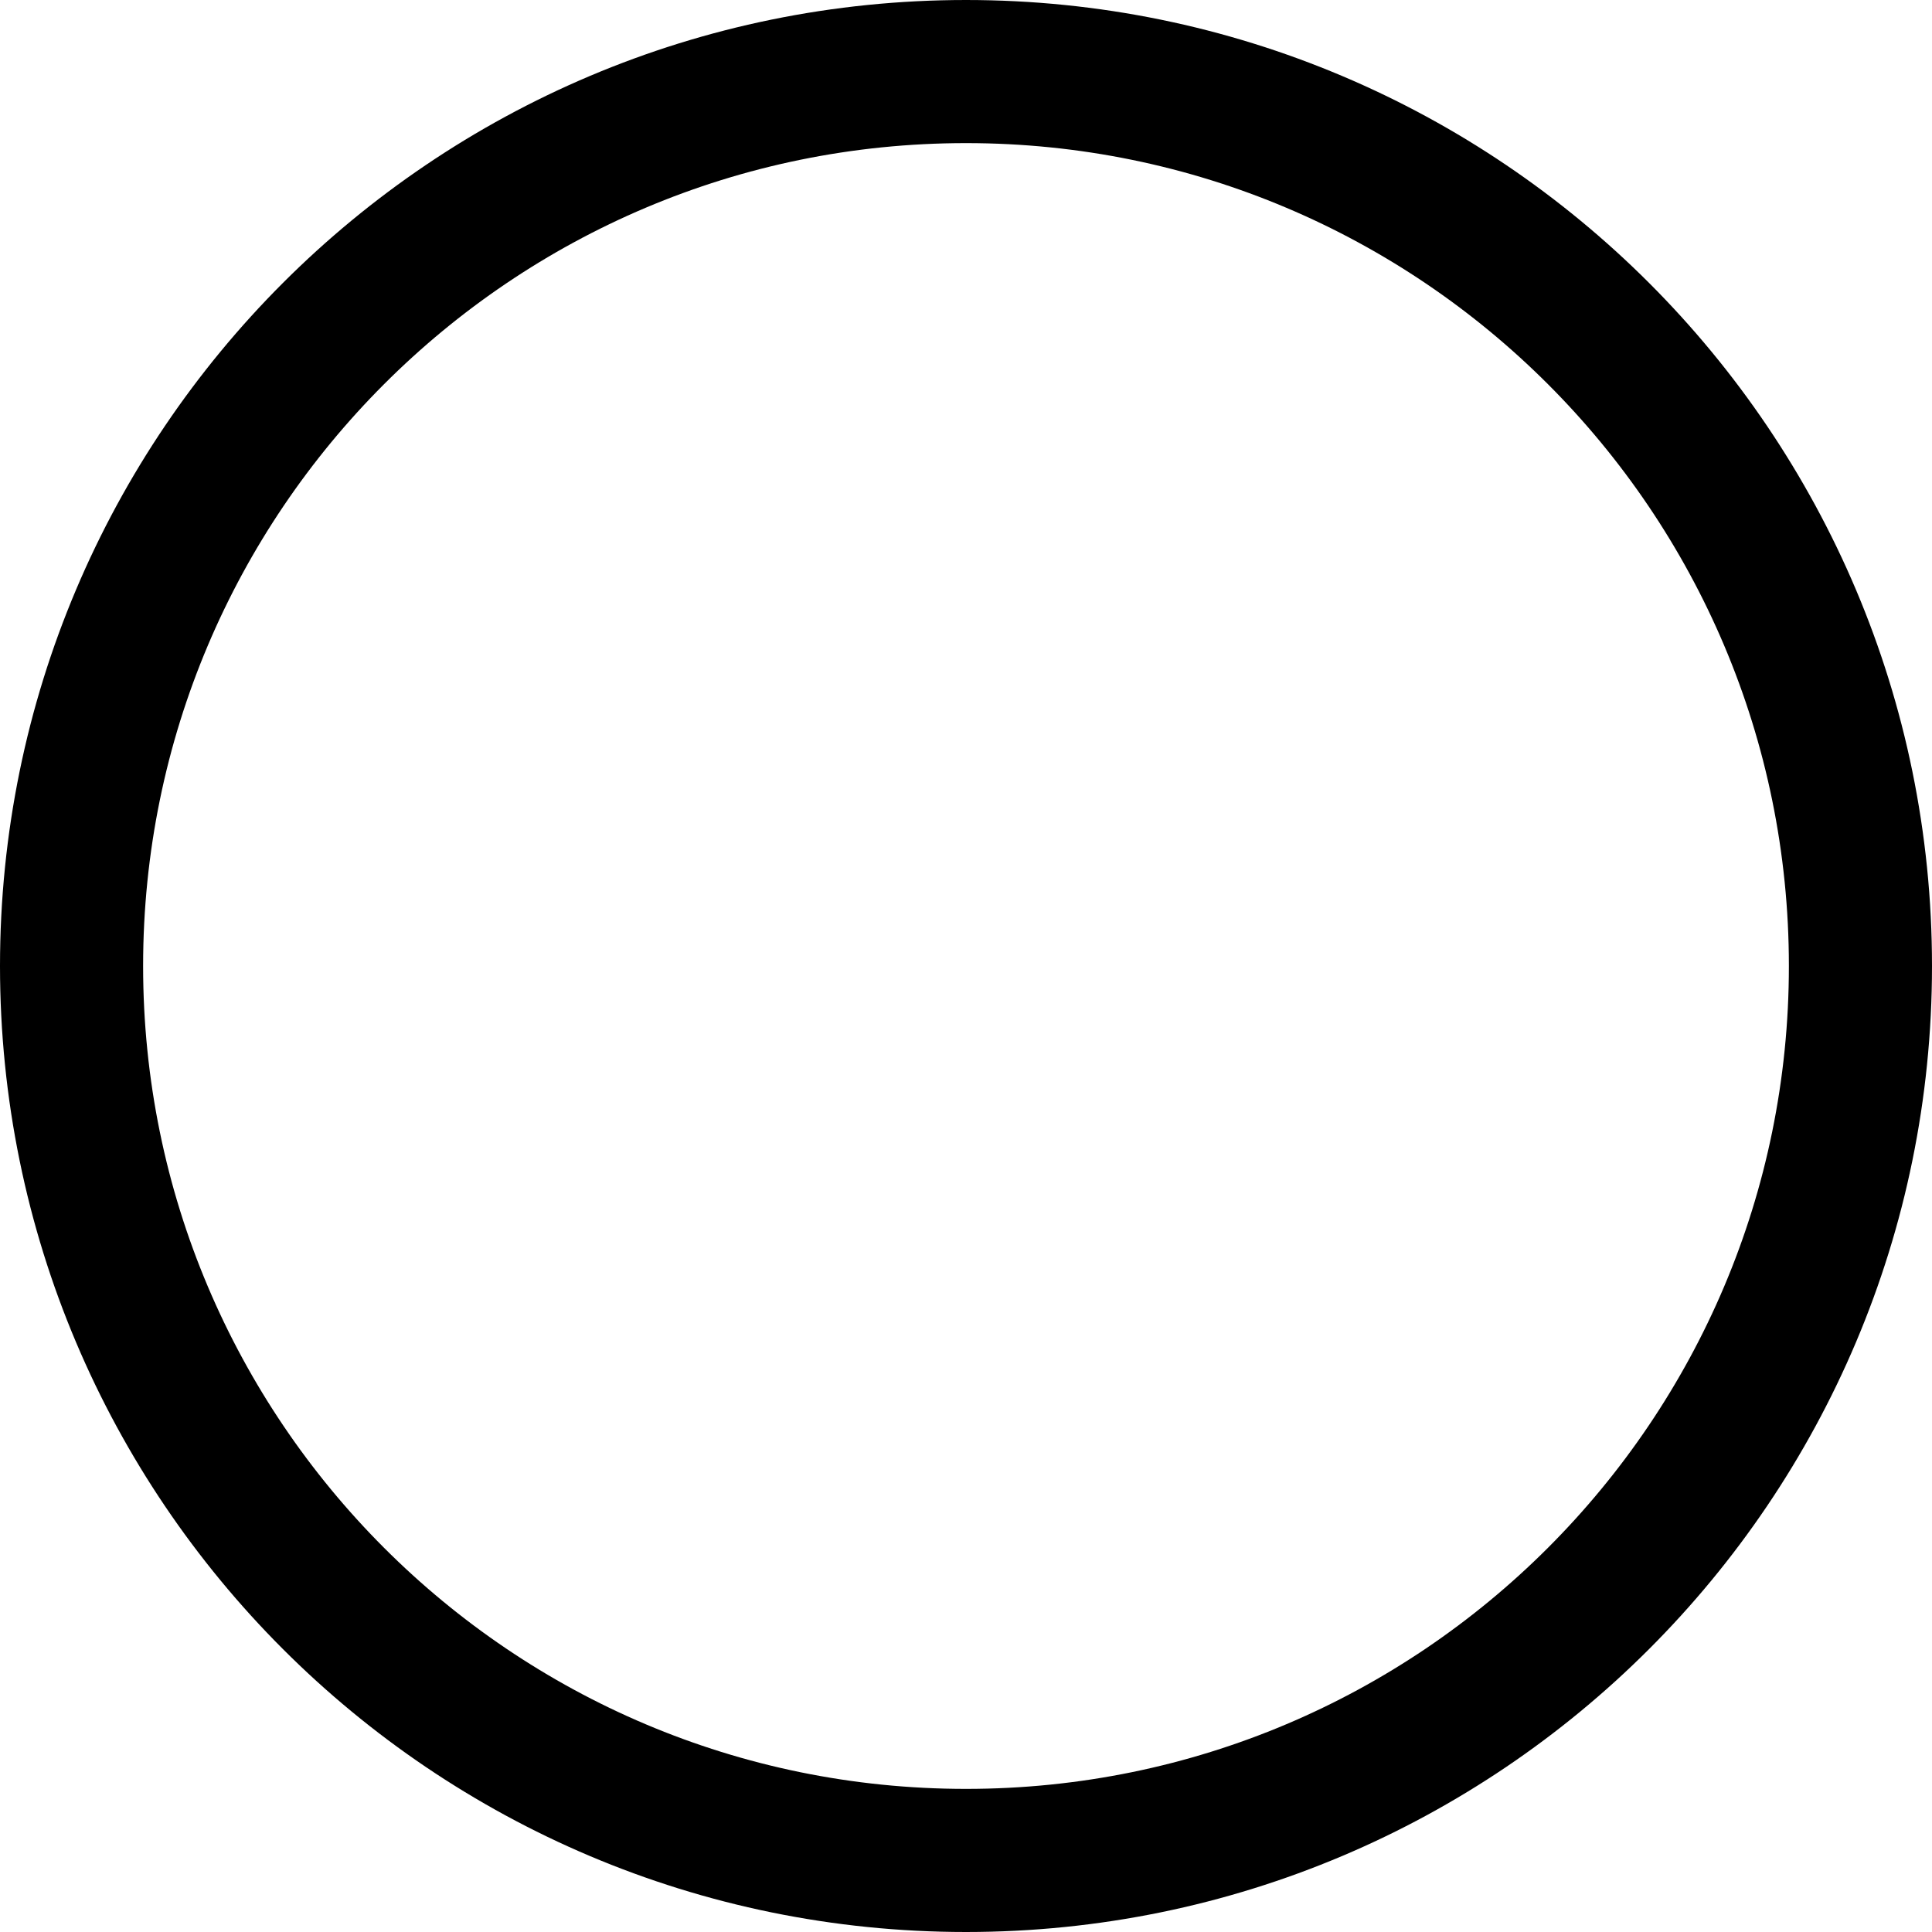
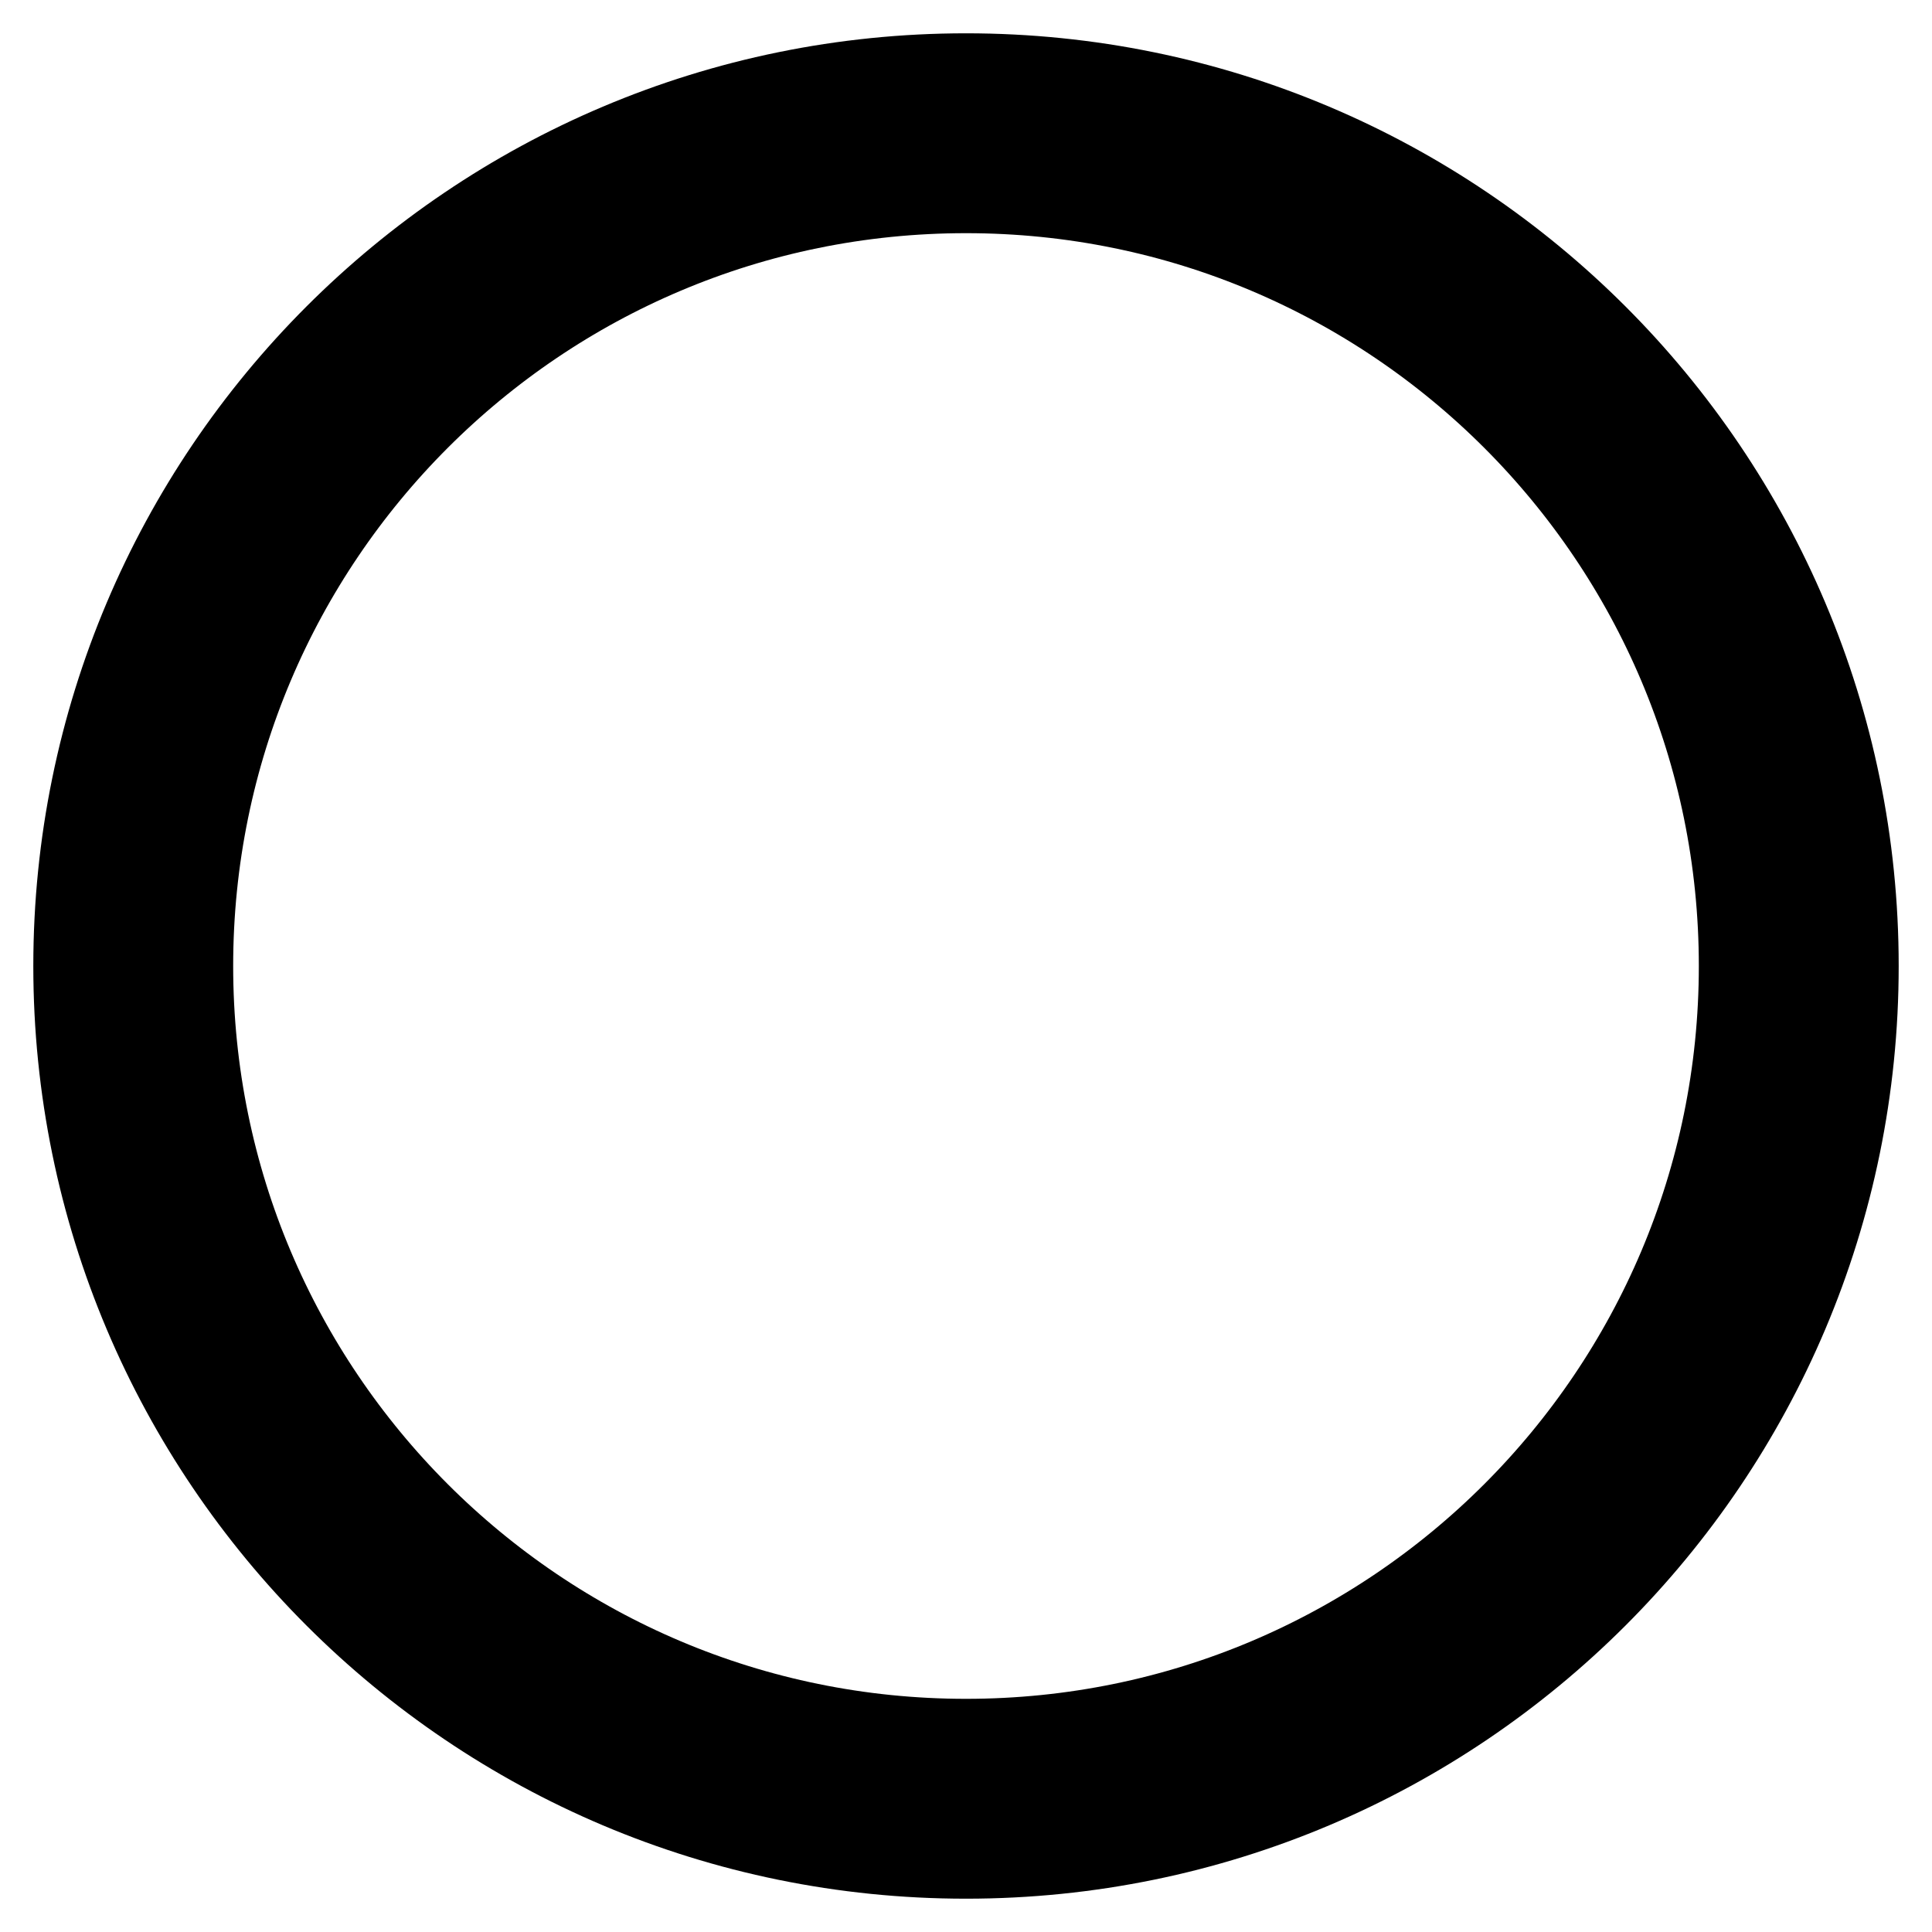
- <svg xmlns="http://www.w3.org/2000/svg" width="27" height="27" viewBox="0 0 27 27" fill="none">
-   <path d="M13.5 26C20.404 26 26 20.404 26 13.5C26 6.596 20.404 1 13.5 1C6.596 1 1 6.596 1 13.5C1 20.404 6.596 26 13.5 26Z" stroke="black" stroke-width="2" stroke-linecap="round" stroke-linejoin="round" />
+ <svg xmlns="http://www.w3.org/2000/svg" width="29" height="29" viewBox="0 0 29 29" fill="none">
+   <path d="M14.5 27C21.404 27 27 21.404 27 14.5C27 7.596 21.404 2 14.5 2C7.596 2 2 7.596 2 14.5C2 21.404 7.596 27 14.5 27Z" stroke="black" stroke-width="3" stroke-linecap="round" stroke-linejoin="round" />
</svg>
